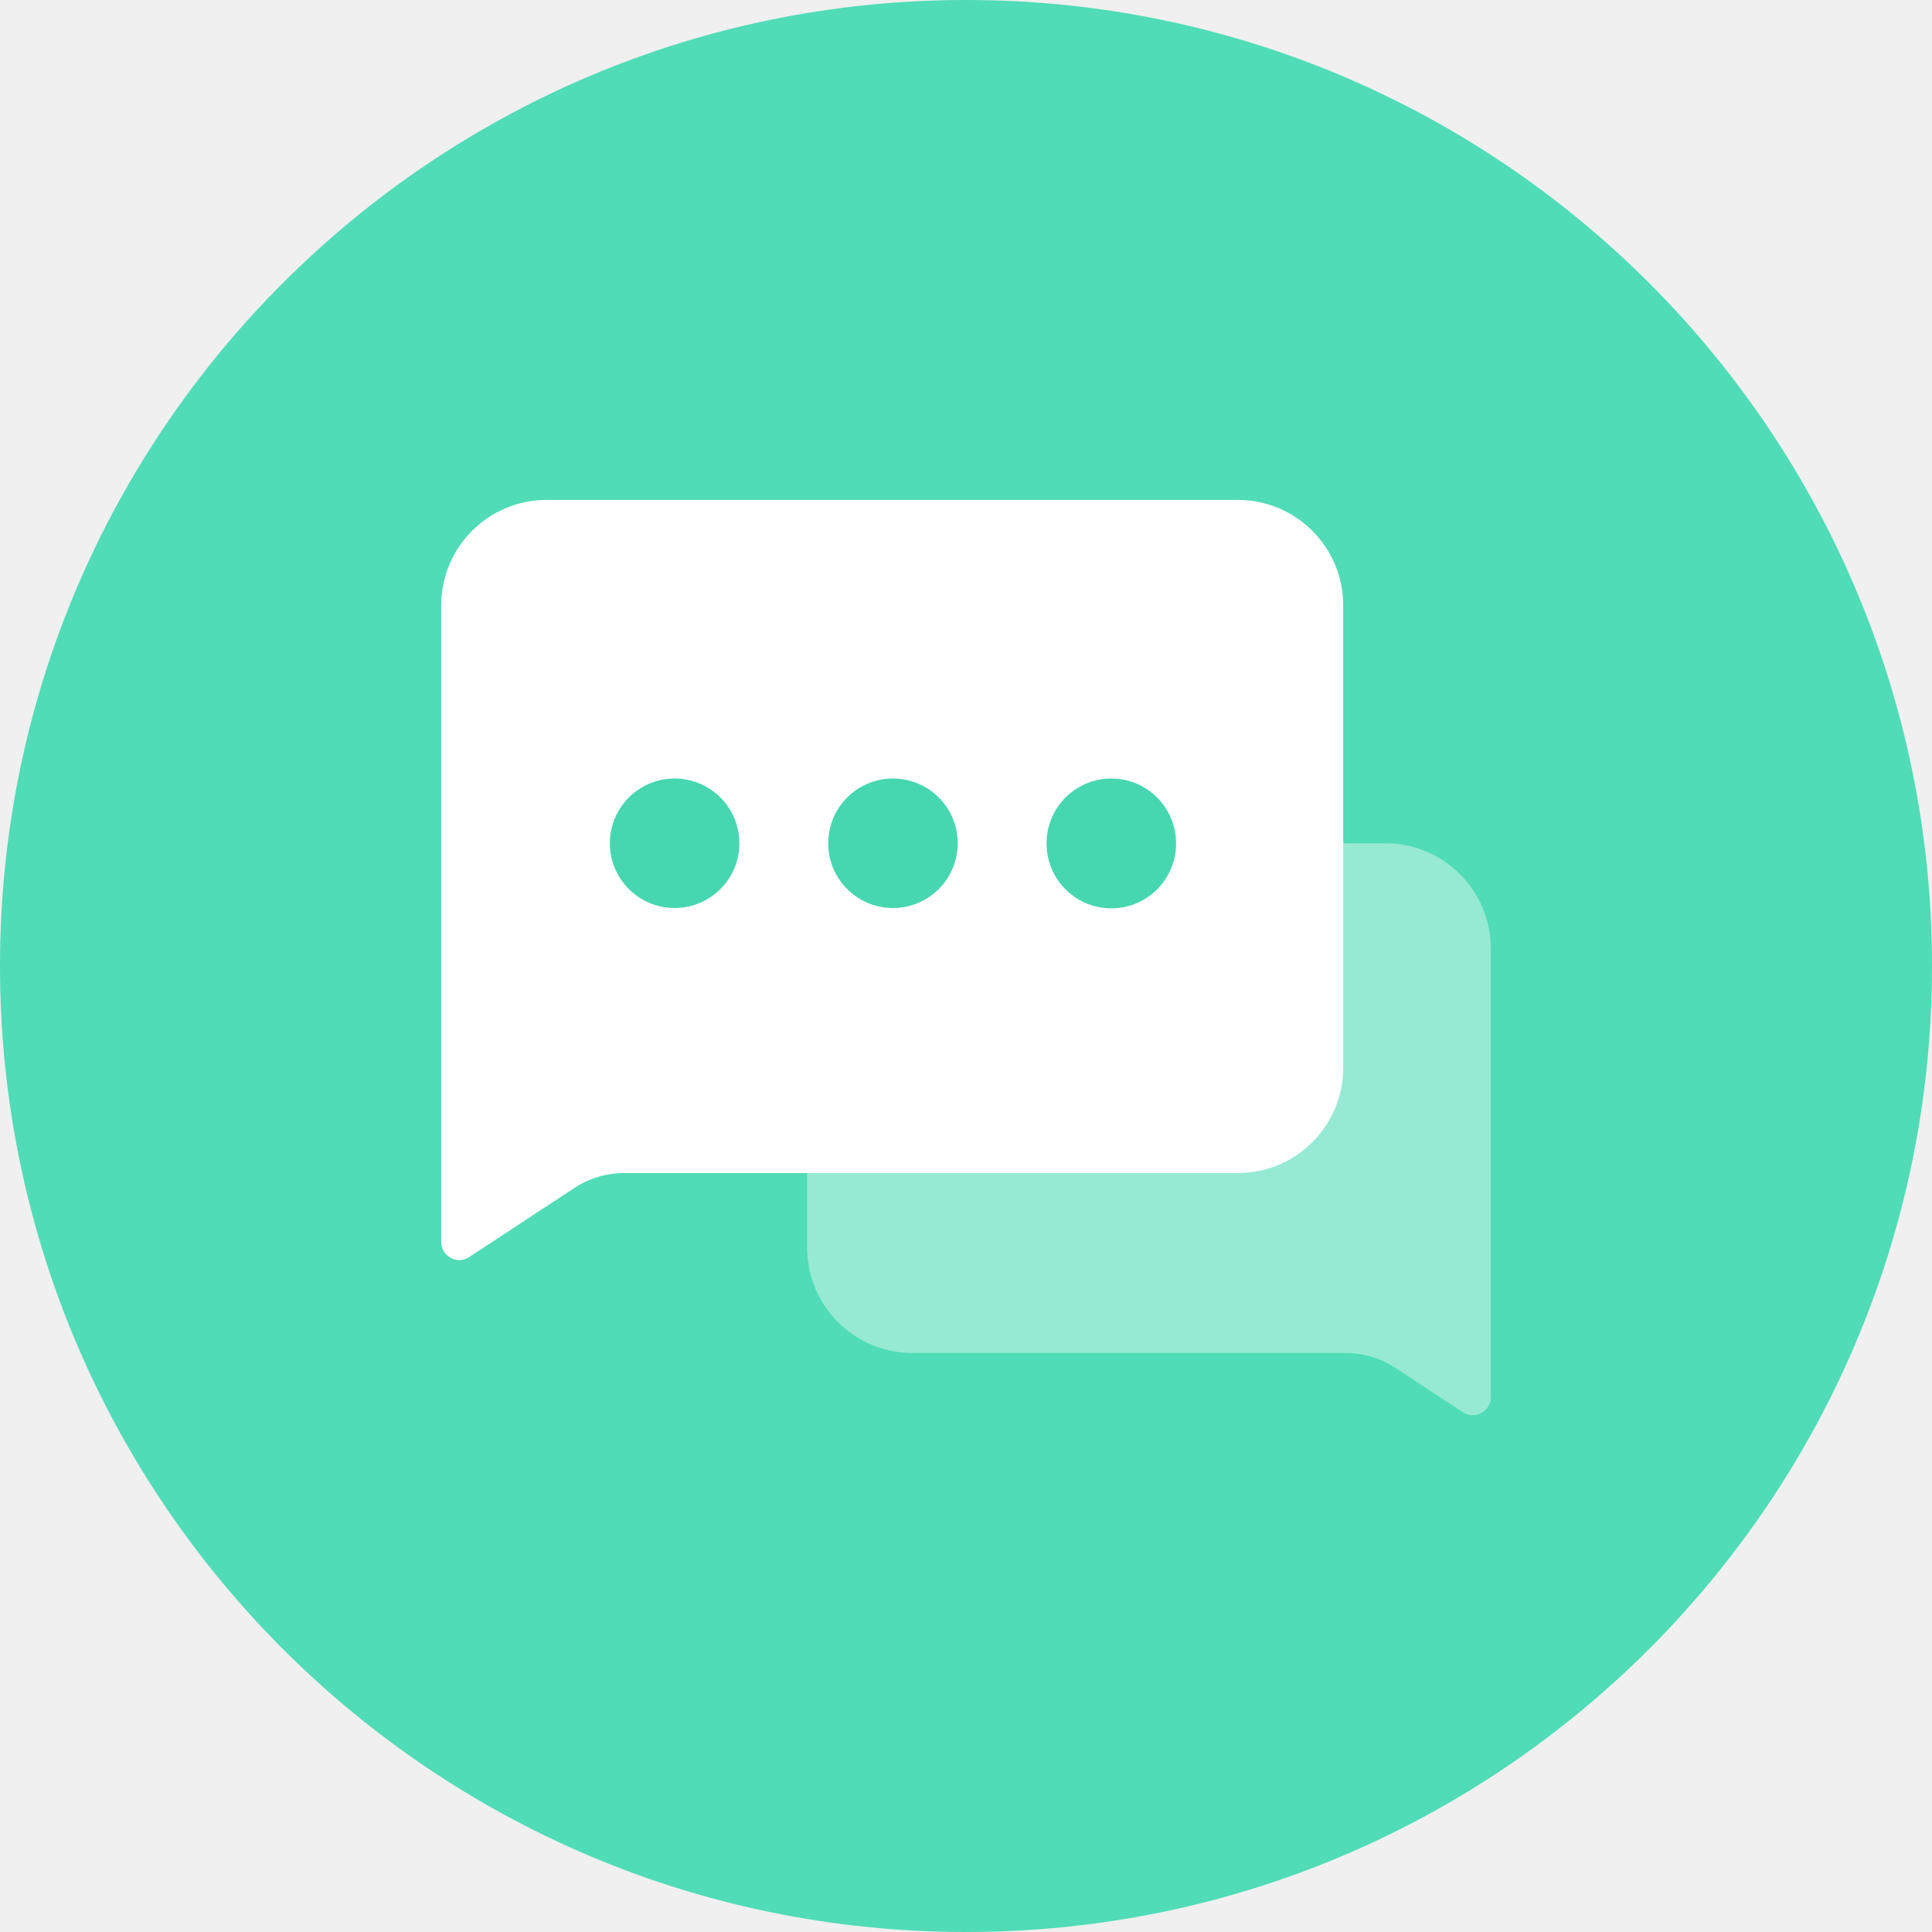
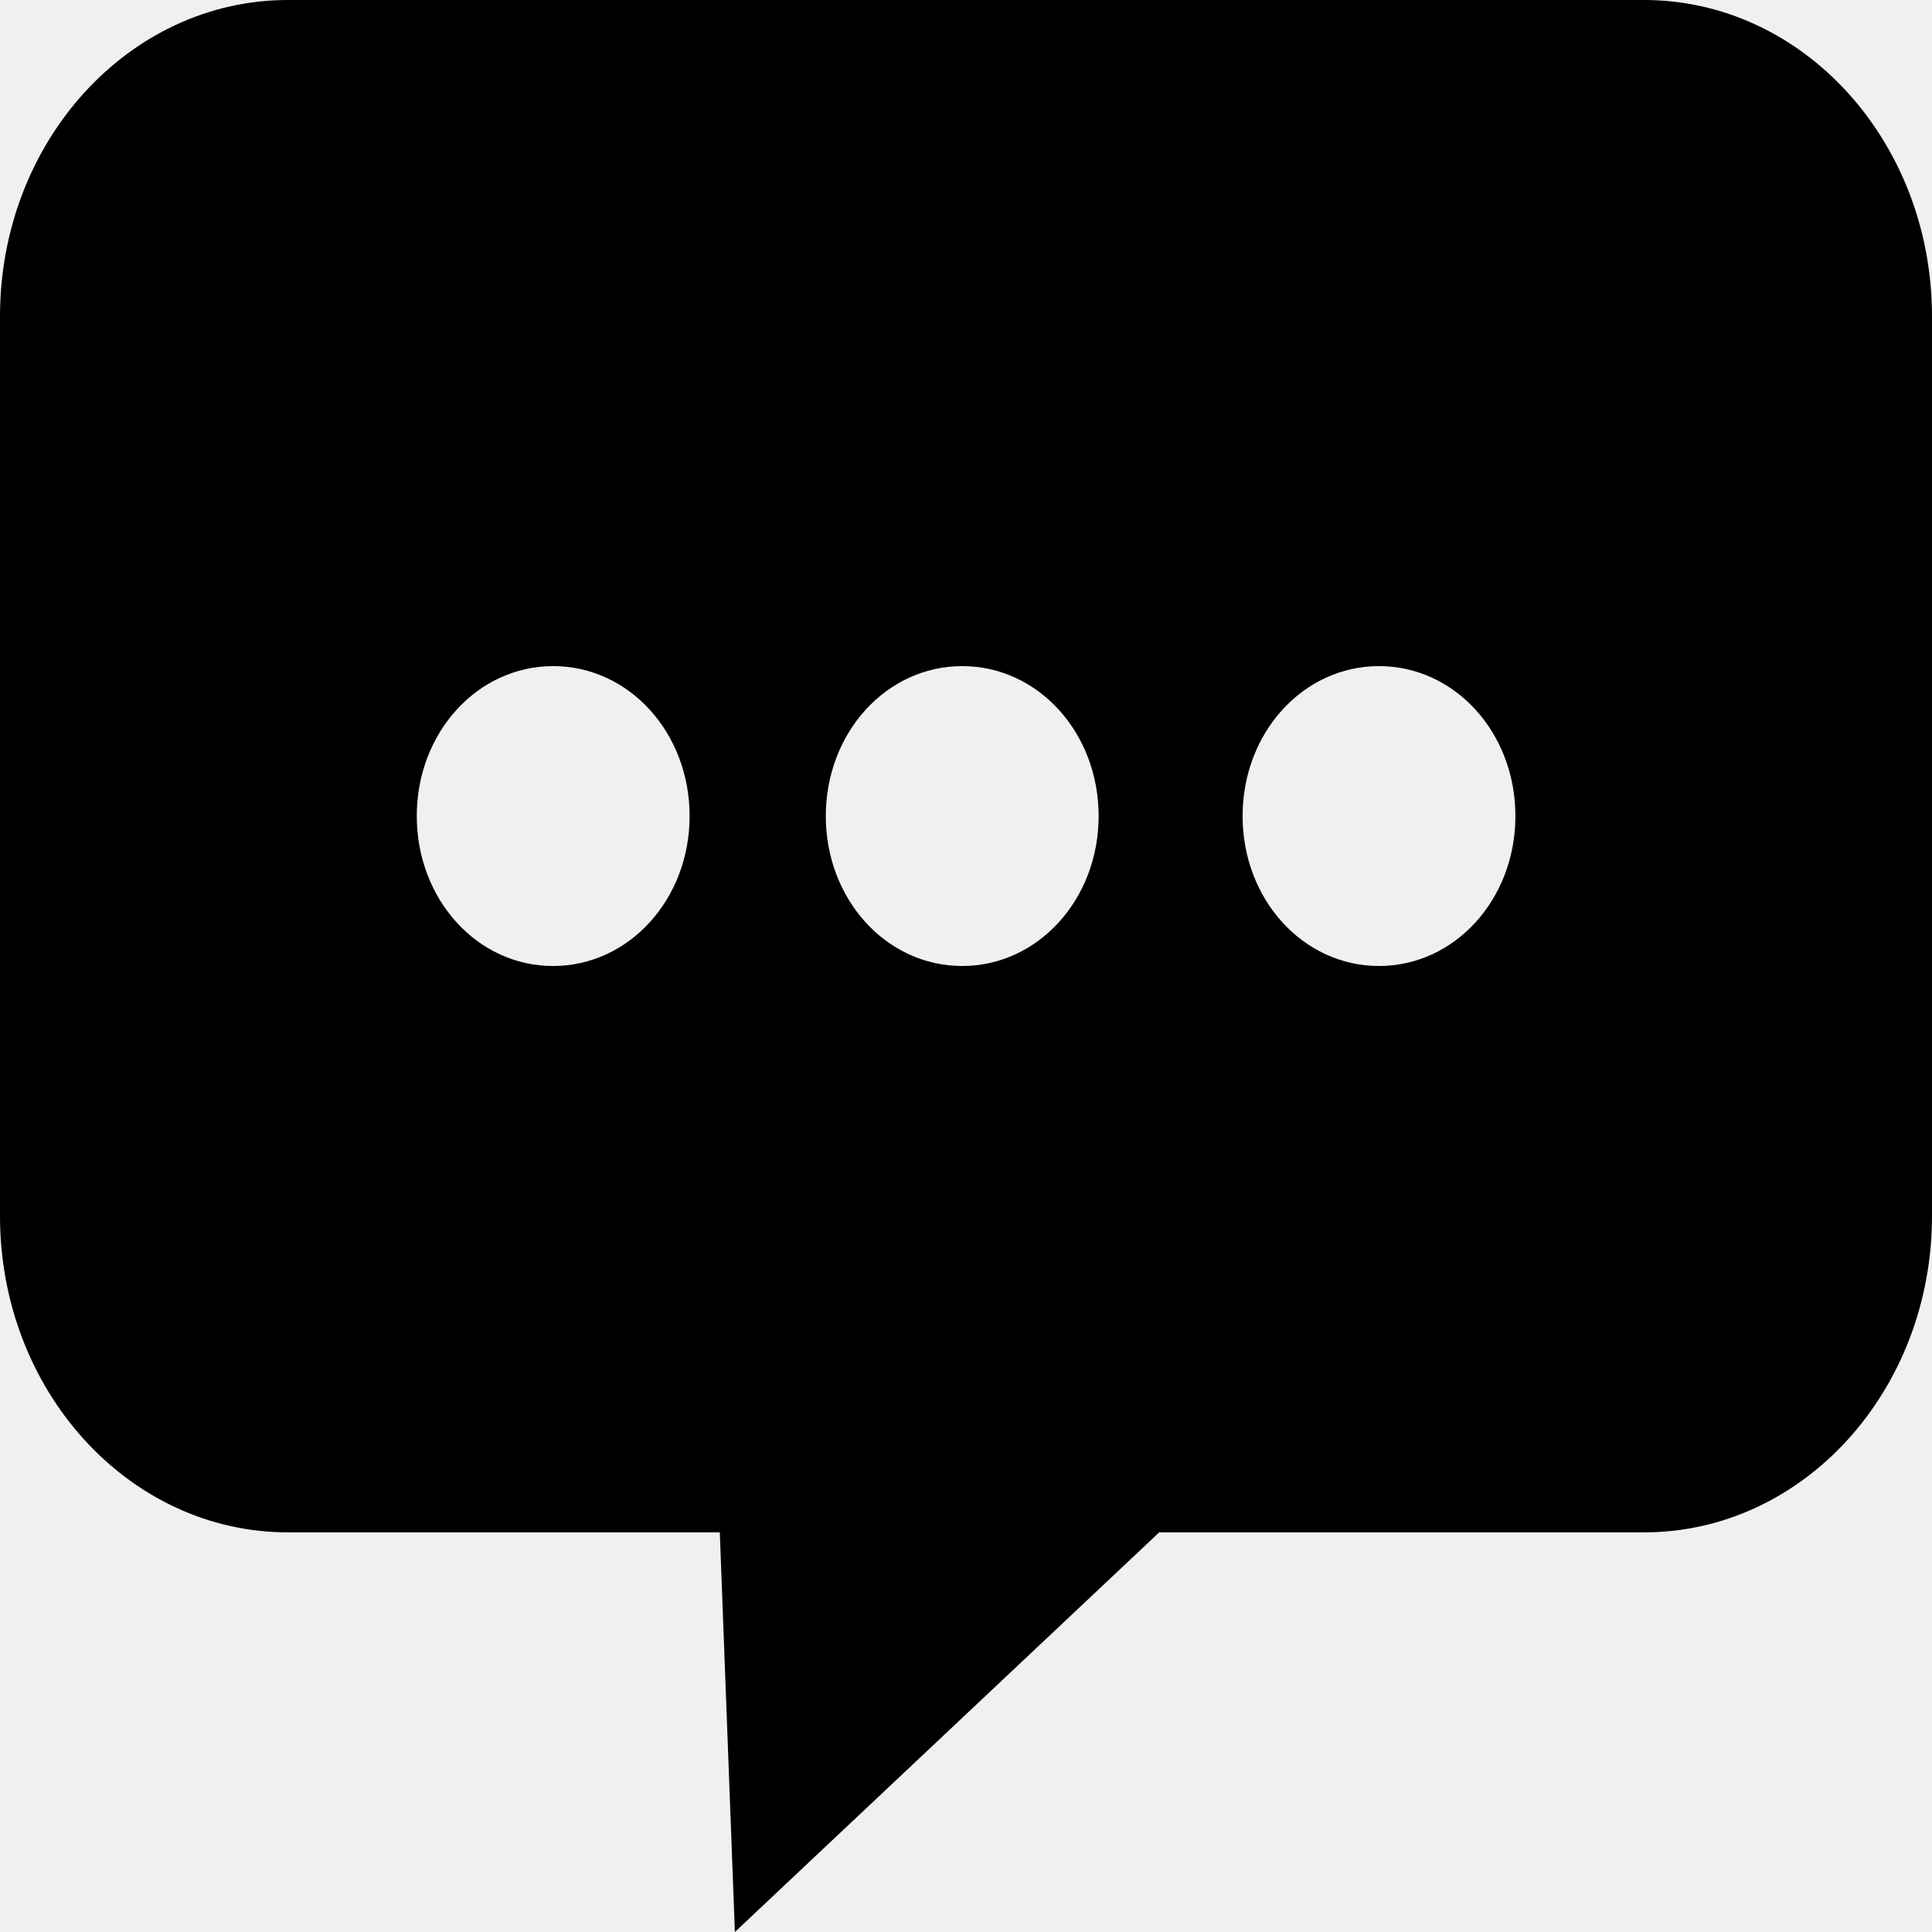
- <svg xmlns="http://www.w3.org/2000/svg" class="icon" viewBox="0 0 1024 1024" width="200" height="200">
-   <path d="M0 512a512 512 0 1 0 1024 0A512 512 0 1 0 0 512z" fill="#50DCB6" />
-   <path d="M790.148 502.822c0-30.856-25.013-55.87-55.869-55.87H483.666c-30.855 0-55.869 25.014-55.869 55.87v158.432c0 30.856 25.014 55.87 55.87 55.87h229.557a47.894 47.894 0 0 1 26.28 7.854l35.81 23.508c6.37 4.18 14.834-.388 14.834-8.007V502.822z" fill="#FFF" fill-opacity=".4" />
-   <path d="M233.852 320.848c0-30.856 25.013-55.869 55.869-55.869h366.341c30.856 0 55.87 25.013 55.87 55.869v245.026c0 30.855-25.014 55.869-55.87 55.869h-325.28a47.894 47.894 0 0 0-26.295 7.865l-55.799 36.66c-6.369 4.185-14.836-.384-14.836-8.004V320.848z" fill="#FFF" />
-   <path d="M323.242 446.952a34.32 34.32 0 1 0 68.64 0 34.32 34.32 0 1 0-68.64 0zm115.729 0a34.32 34.32 0 1 0 68.64 0 34.32 34.32 0 1 0-68.64 0zm115.729 0a34.32 34.32 0 1 0 68.639 0 34.32 34.32 0 1 0-68.64 0z" fill="#46D7B0" />
+ <svg xmlns="http://www.w3.org/2000/svg" width="128" height="128">
+   <path d="M0 20.967v59.59c0 11.59 8.537 20.966 19.075 20.966h28.613l1 26.477L76.8 101.523h32.125c10.538 0 19.075-9.377 19.075-20.966v-59.59C128 9.377 119.463 0 108.925 0h-89.85C8.538 0 0 9.377 0 20.967zm82.325 33.1c0-5.524 4.013-9.935 9.037-9.935 5.026 0 9.038 4.41 9.038 9.934 0 5.524-4.025 9.934-9.038 9.934-5.024 0-9.037-4.41-9.037-9.934zm-27.613 0c0-5.524 4.013-9.935 9.038-9.935s9.037 4.41 9.037 9.934c0 5.524-4.025 9.934-9.037 9.934-5.025 0-9.038-4.41-9.038-9.934zm-27.1 0c0-5.524 4.013-9.935 9.038-9.935s9.038 4.41 9.038 9.934c0 5.524-4.026 9.934-9.05 9.934-5.013 0-9.025-4.41-9.025-9.934z" />
</svg>
